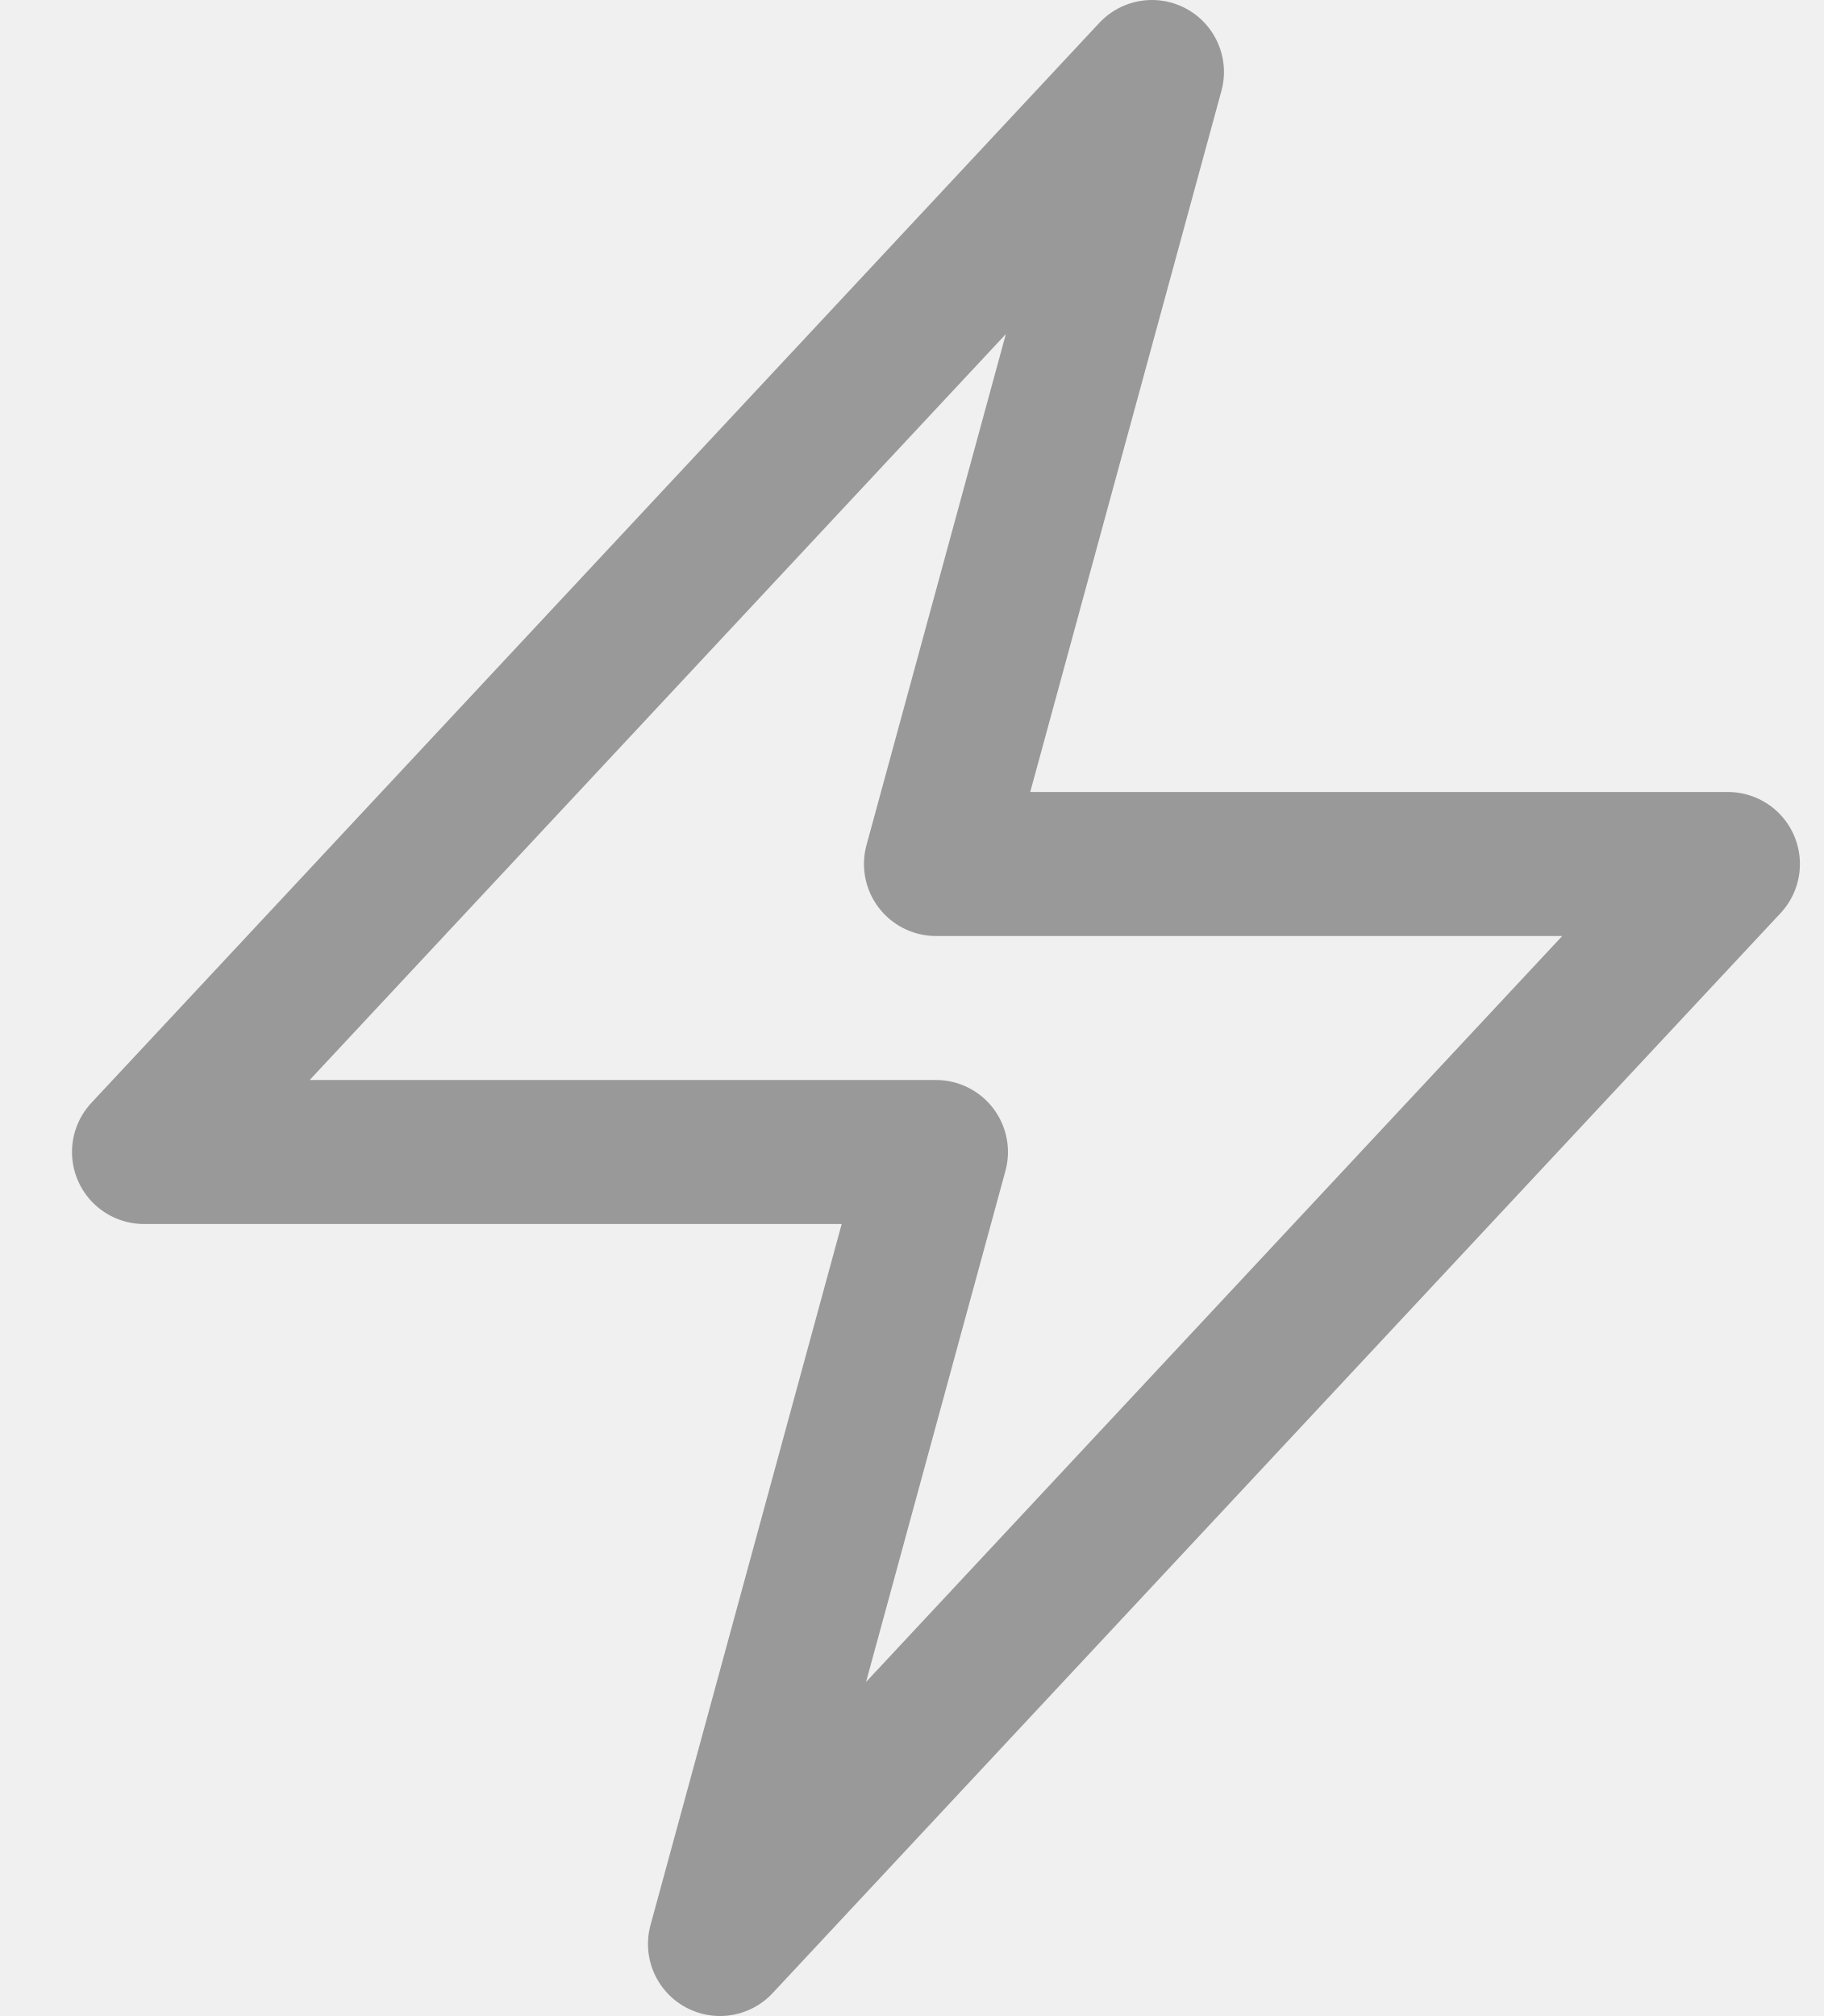
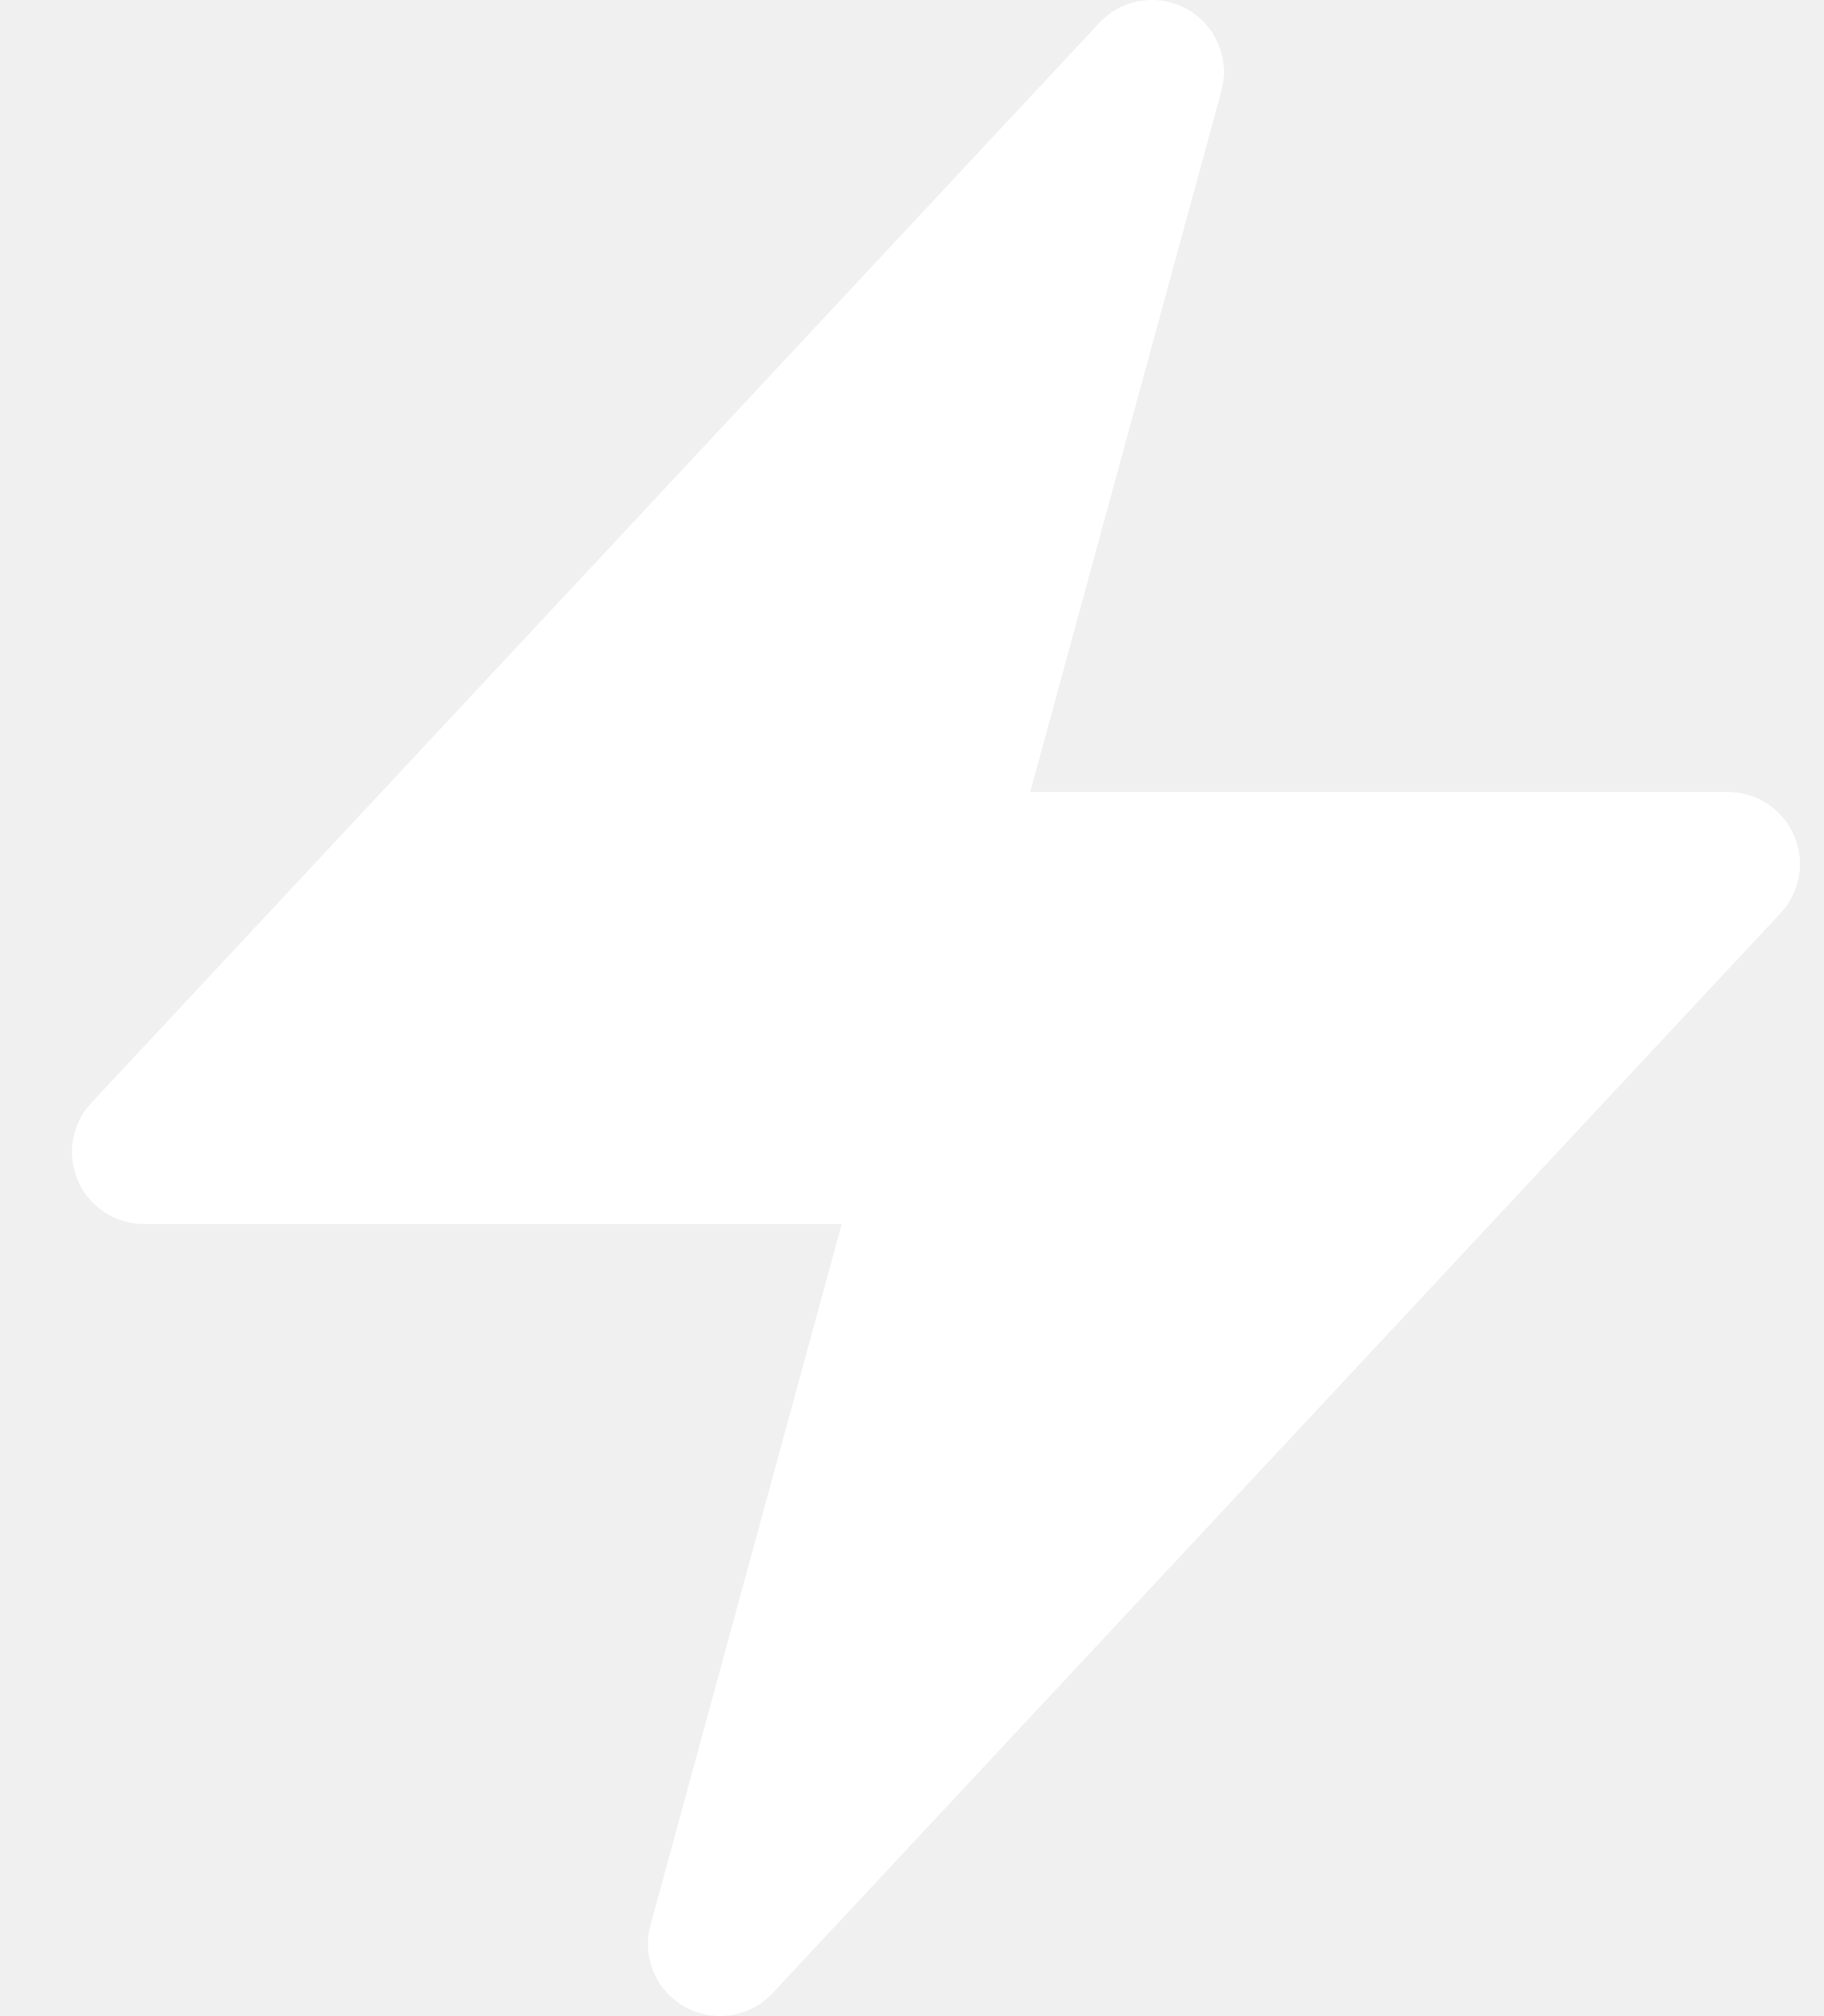
- <svg xmlns="http://www.w3.org/2000/svg" width="19" height="21" viewBox="0 0 19 21" fill="none">
-   <path d="M1.5 12L12 0.75L9.75 9H18L7.5 20.25L9.75 12H1.5Z" stroke="#999999" stroke-width="1.5" stroke-linecap="round" stroke-linejoin="round" />
+ <svg xmlns="http://www.w3.org/2000/svg" width="19" height="21" viewBox="0 0 19 21" fill="#fff">
+   <path d="M1.5 12L12 0.75L9.75 9H18L7.5 20.25L9.75 12H1.5Z" stroke="#fff" stroke-width="1.5" stroke-linecap="round" stroke-linejoin="round" />
</svg>
